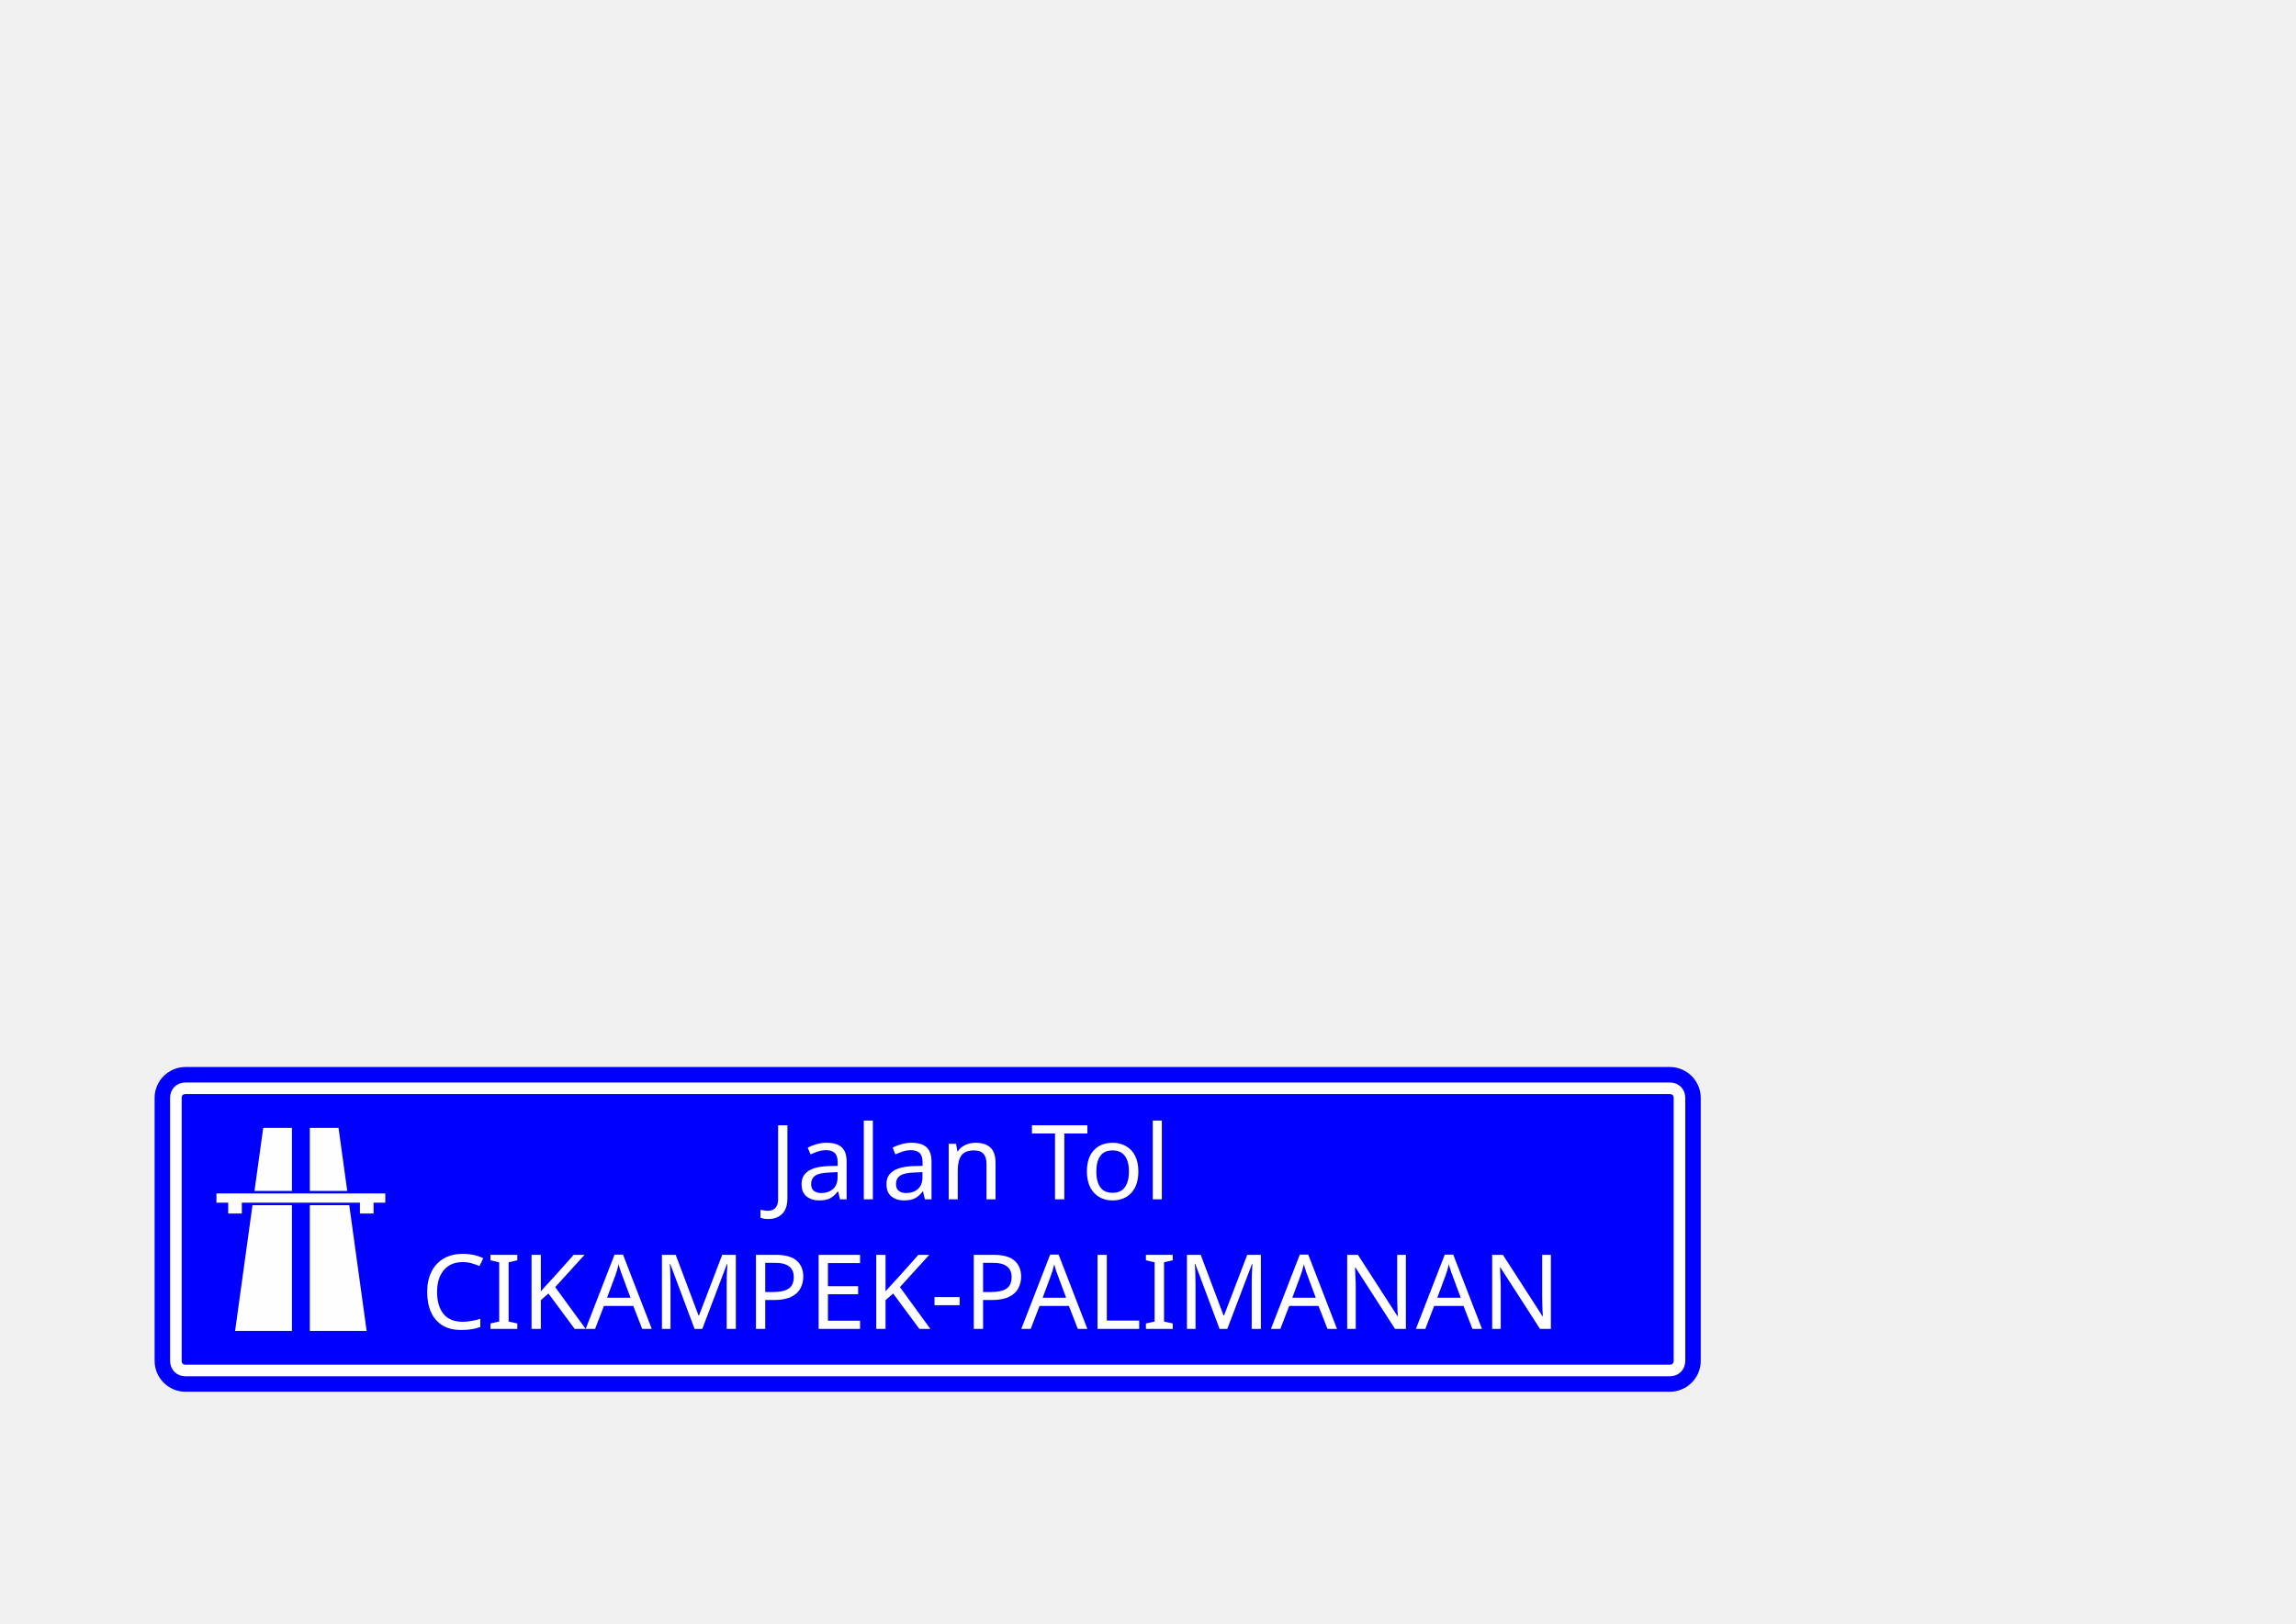
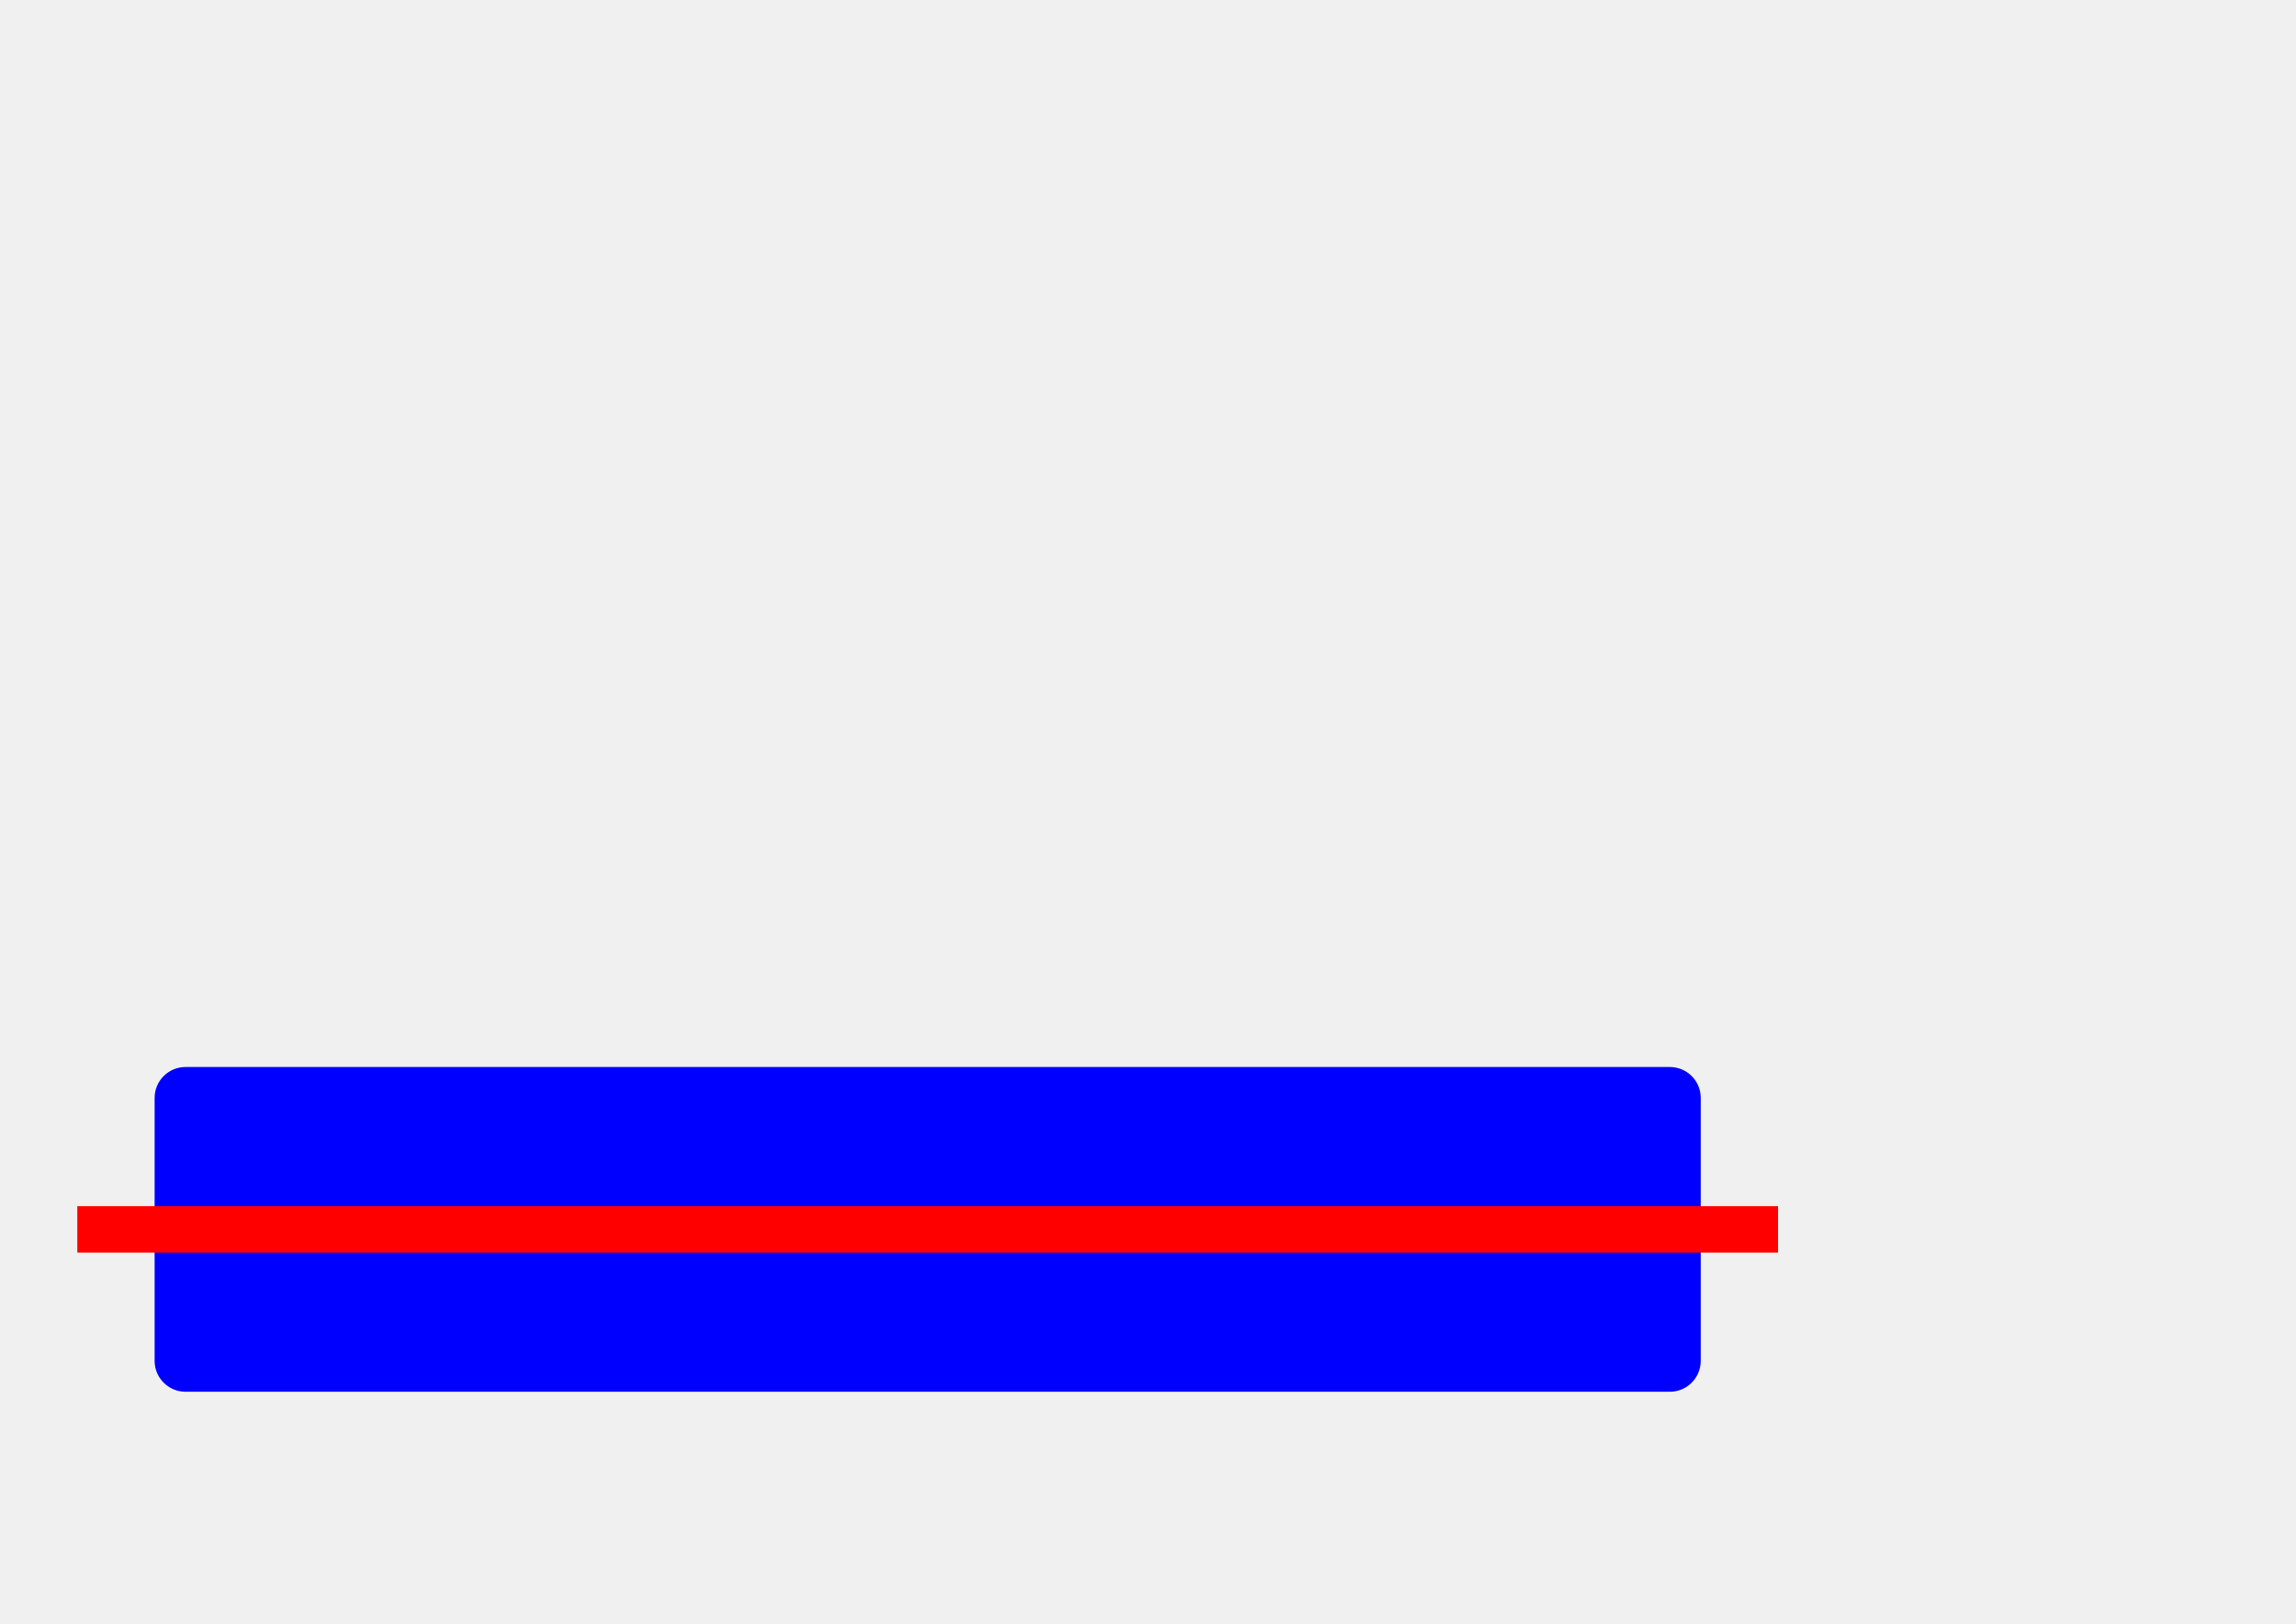
<svg xmlns="http://www.w3.org/2000/svg" xmlns:xlink="http://www.w3.org/1999/xlink" width="297mm" height="210mm" viewBox="0 0 297 210" version="1.1" id="svg848">
  <defs id="defs842">
    <clipPath clipPathUnits="userSpaceOnUse" id="clipPath818">
      <path xlink:href="#rect2661" style="fill:#0000ff;fill-opacity:1;stroke:none;stroke-width:1;stroke-linecap:butt;stroke-linejoin:round;stroke-miterlimit:4;stroke-dasharray:none;stroke-dashoffset:0" id="path820" d="m 24,225 c -2.216,0 -4,1.784 -4,4 v 34 c 0,2.216 1.784,4 4,4 h 192 c 2.216,0 4,-1.784 4,-4 v -34 c 0,-2.216 -1.784,-4 -4,-4 z" />
    </clipPath>
    <clipPath clipPathUnits="userSpaceOnUse" id="clipPath819">
      <path xlink:href="#rect2661" style="fill:#0000ff;fill-opacity:1;stroke:none;stroke-width:1;stroke-linecap:butt;stroke-linejoin:round;stroke-miterlimit:4;stroke-dasharray:none;stroke-dashoffset:0" id="path821" d="m 24,225 c -2.216,0 -4,1.784 -4,4 v 34 c 0,2.216 1.784,4 4,4 h 192 c 2.216,0 4,-1.784 4,-4 v -34 c 0,-2.216 -1.784,-4 -4,-4 z" />
    </clipPath>
    <clipPath clipPathUnits="userSpaceOnUse" id="clipPath827">
      <path xlink:href="#rect2661" style="fill:#0000ff;fill-opacity:1;stroke:none;stroke-width:1;stroke-linecap:butt;stroke-linejoin:round;stroke-miterlimit:4;stroke-dasharray:none;stroke-dashoffset:0" id="path829" d="m 24,225 c -2.216,0 -4,1.784 -4,4 v 34 c 0,2.216 1.784,4 4,4 h 192 c 2.216,0 4,-1.784 4,-4 v -34 c 0,-2.216 -1.784,-4 -4,-4 z" />
    </clipPath>
  </defs>
  <g id="layer1" transform="translate(0,-87)">
    <rect style="fill:#0000ff;fill-opacity:1;stroke:none;stroke-width:1;stroke-linecap:butt;stroke-linejoin:round;stroke-miterlimit:4;stroke-dasharray:none;stroke-dashoffset:0" id="rect2661" width="200" height="42" x="20" y="225" rx="4" ry="4" />
-     <path xlink:href="#rect2661" style="fill:none;fill-opacity:1;stroke:#ffffff;stroke-width:1.5;stroke-linecap:butt;stroke-linejoin:round;stroke-miterlimit:4;stroke-dasharray:none;stroke-dashoffset:0" id="path823" d="m 24,227.75 c -0.74,0 -1.25,0.51 -1.25,1.25 v 34 c 0,0.74 0.51,1.25 1.25,1.25 h 192 c 0.74,0 1.25,-0.51 1.25,-1.25 v -34 c 0,-0.74 -0.51,-1.25 -1.25,-1.25 z" clip-path="url(#clipPath827)" />
-     <path id="path1380" style="fill:#fefefe;fill-opacity:1;fill-rule:evenodd;stroke:none;stroke-width:2.89" d="m 40.075,232.87 h 3.714 l 1.13,8.157 h -4.844 z m 5.104,10.007 2.248,16.253 H 40.075 V 242.877 Z M 37.763,232.87 H 34.049 l -1.13,8.157 h 4.844 z m -5.103,10.007 -2.249,16.253 h 7.352 v -16.253 z m 17.178,-1.521 H 28 v 1.192 h 1.517 v 1.399 h 1.765 v -1.399 h 15.277 v 1.399 h 1.764 v -1.399 h 1.516 z" />
-     <text xml:space="preserve" style="font-style:normal;font-variant:normal;font-weight:normal;font-stretch:normal;font-size:10.583px;line-height:1.25;font-family:'Roadgeek 2005 Series E';-inkscape-font-specification:'Roadgeek 2005 Series E';text-align:center;letter-spacing:0px;word-spacing:0px;text-anchor:middle;fill:#ffffff;fill-opacity:1;stroke:none;stroke-width:0.265" x="135.059" y="242.112" id="text24">
+     <path xlink:href="#rect2661" style="display:none;fill:none;fill-opacity:1;stroke:#ffffff;stroke-width:1.5;stroke-linecap:butt;stroke-linejoin:round;stroke-miterlimit:4;stroke-dasharray:none;stroke-dashoffset:0" id="path823" d="m 24,227.75 c -0.74,0 -1.25,0.51 -1.25,1.25 v 34 c 0,0.74 0.51,1.25 1.25,1.25 h 192 c 0.74,0 1.25,-0.51 1.25,-1.25 v -34 c 0,-0.74 -0.51,-1.25 -1.25,-1.25 z" clip-path="url(#clipPath827)" />
+     <path id="path1380" style="display:none;fill:#fefefe;fill-opacity:1;fill-rule:evenodd;stroke:none;stroke-width:2.89" d="m 40.075,232.87 h 3.714 l 1.13,8.157 h -4.844 z m 5.104,10.007 2.248,16.253 H 40.075 V 242.877 Z M 37.763,232.87 H 34.049 l -1.13,8.157 h 4.844 z m -5.103,10.007 -2.249,16.253 h 7.352 v -16.253 z m 17.178,-1.521 H 28 v 1.192 h 1.517 v 1.399 h 1.765 v -1.399 h 15.277 v 1.399 h 1.764 v -1.399 h 1.516 z" />
+     <text xml:space="preserve" style="font-style:normal;font-variant:normal;font-weight:normal;font-stretch:normal;font-size:10.583px;line-height:1.25;font-family:'Roadgeek 2005 Series E';-inkscape-font-specification:'Roadgeek 2005 Series E';text-align:center;letter-spacing:0px;word-spacing:0px;text-anchor:middle;display:none;fill:#ffffff;fill-opacity:1;stroke:none;stroke-width:0.265" x="135.059" y="242.112" id="text24">
      <tspan id="tspan22" x="135.059" y="242.112" style="font-size:13.406px;fill:#ffffff;stroke-width:0.265">Jalan Tol</tspan>
      <tspan x="135.059" y="258.869" style="font-size:13.406px;fill:#ffffff;stroke-width:0.265" id="tspan26">CIKAMPEK-PALIMANAN</tspan>
    </text>
+     <rect style="fill:#ff0000;fill-opacity:1;stroke:none;stroke-width:1.5;stroke-linecap:butt;stroke-linejoin:round;stroke-miterlimit:4;stroke-dasharray:none;stroke-dashoffset:0" id="rect54" width="220" height="6" x="10" y="243" />
  </g>
</svg>
